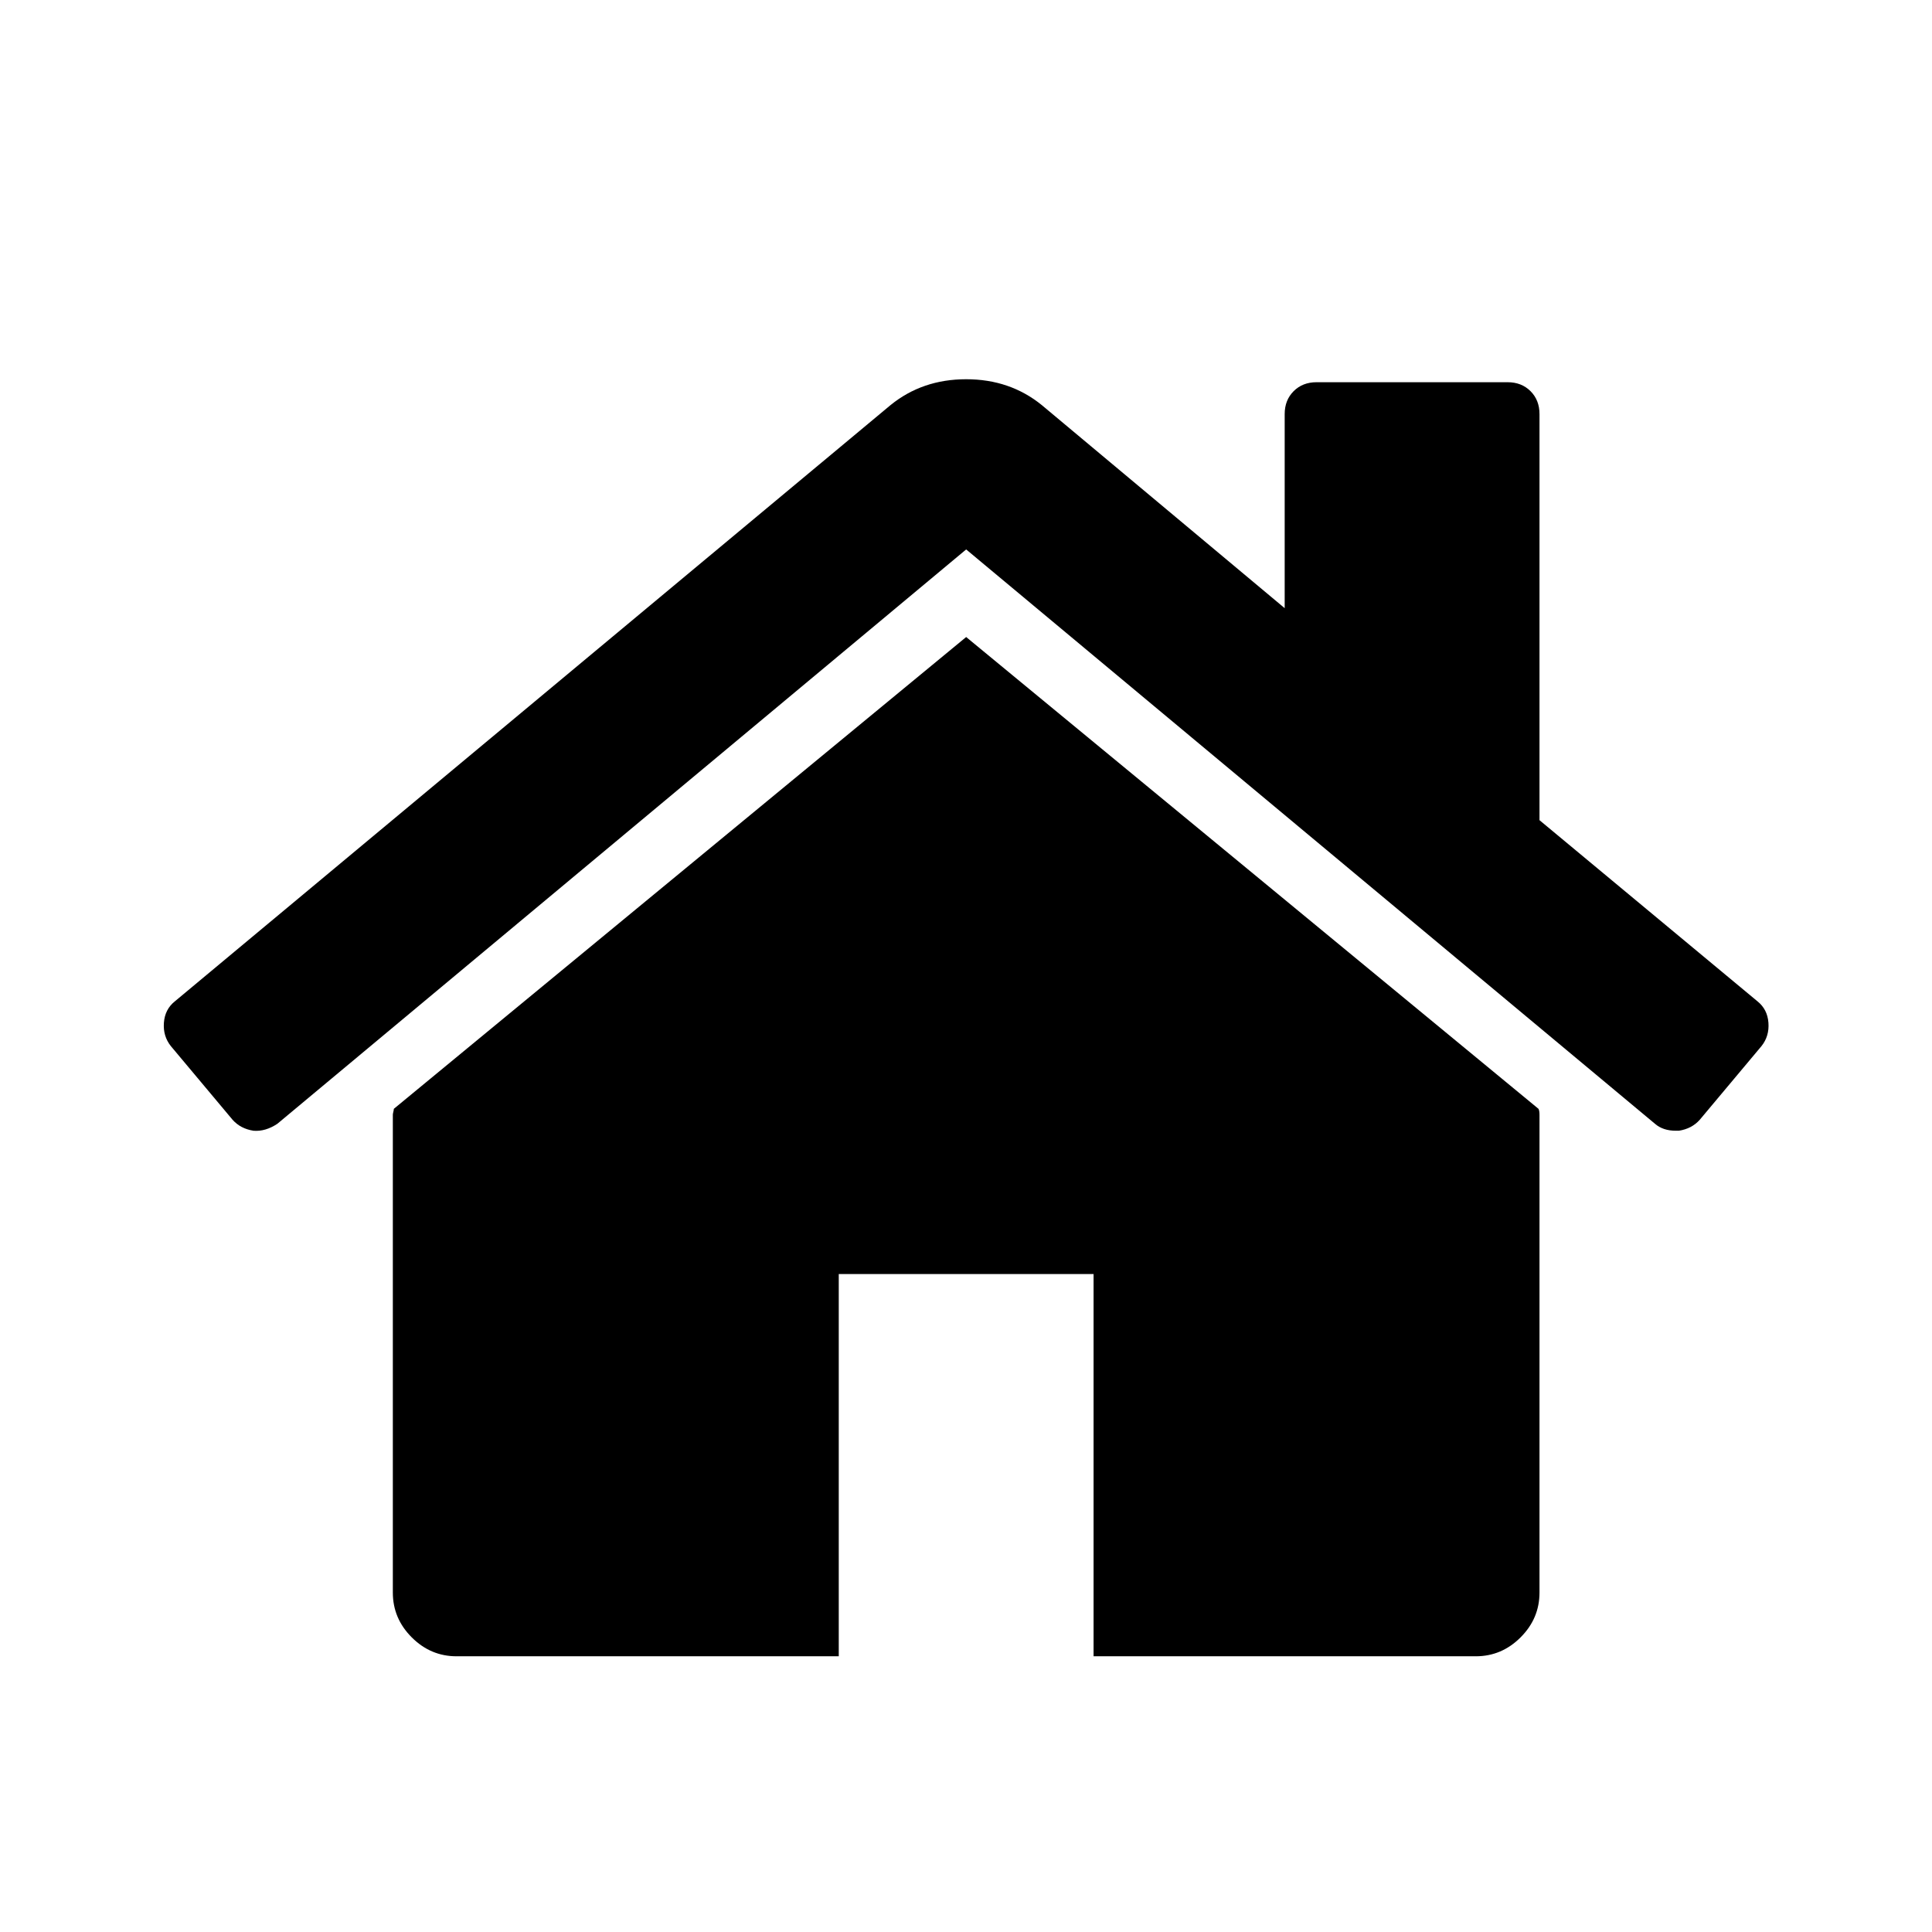
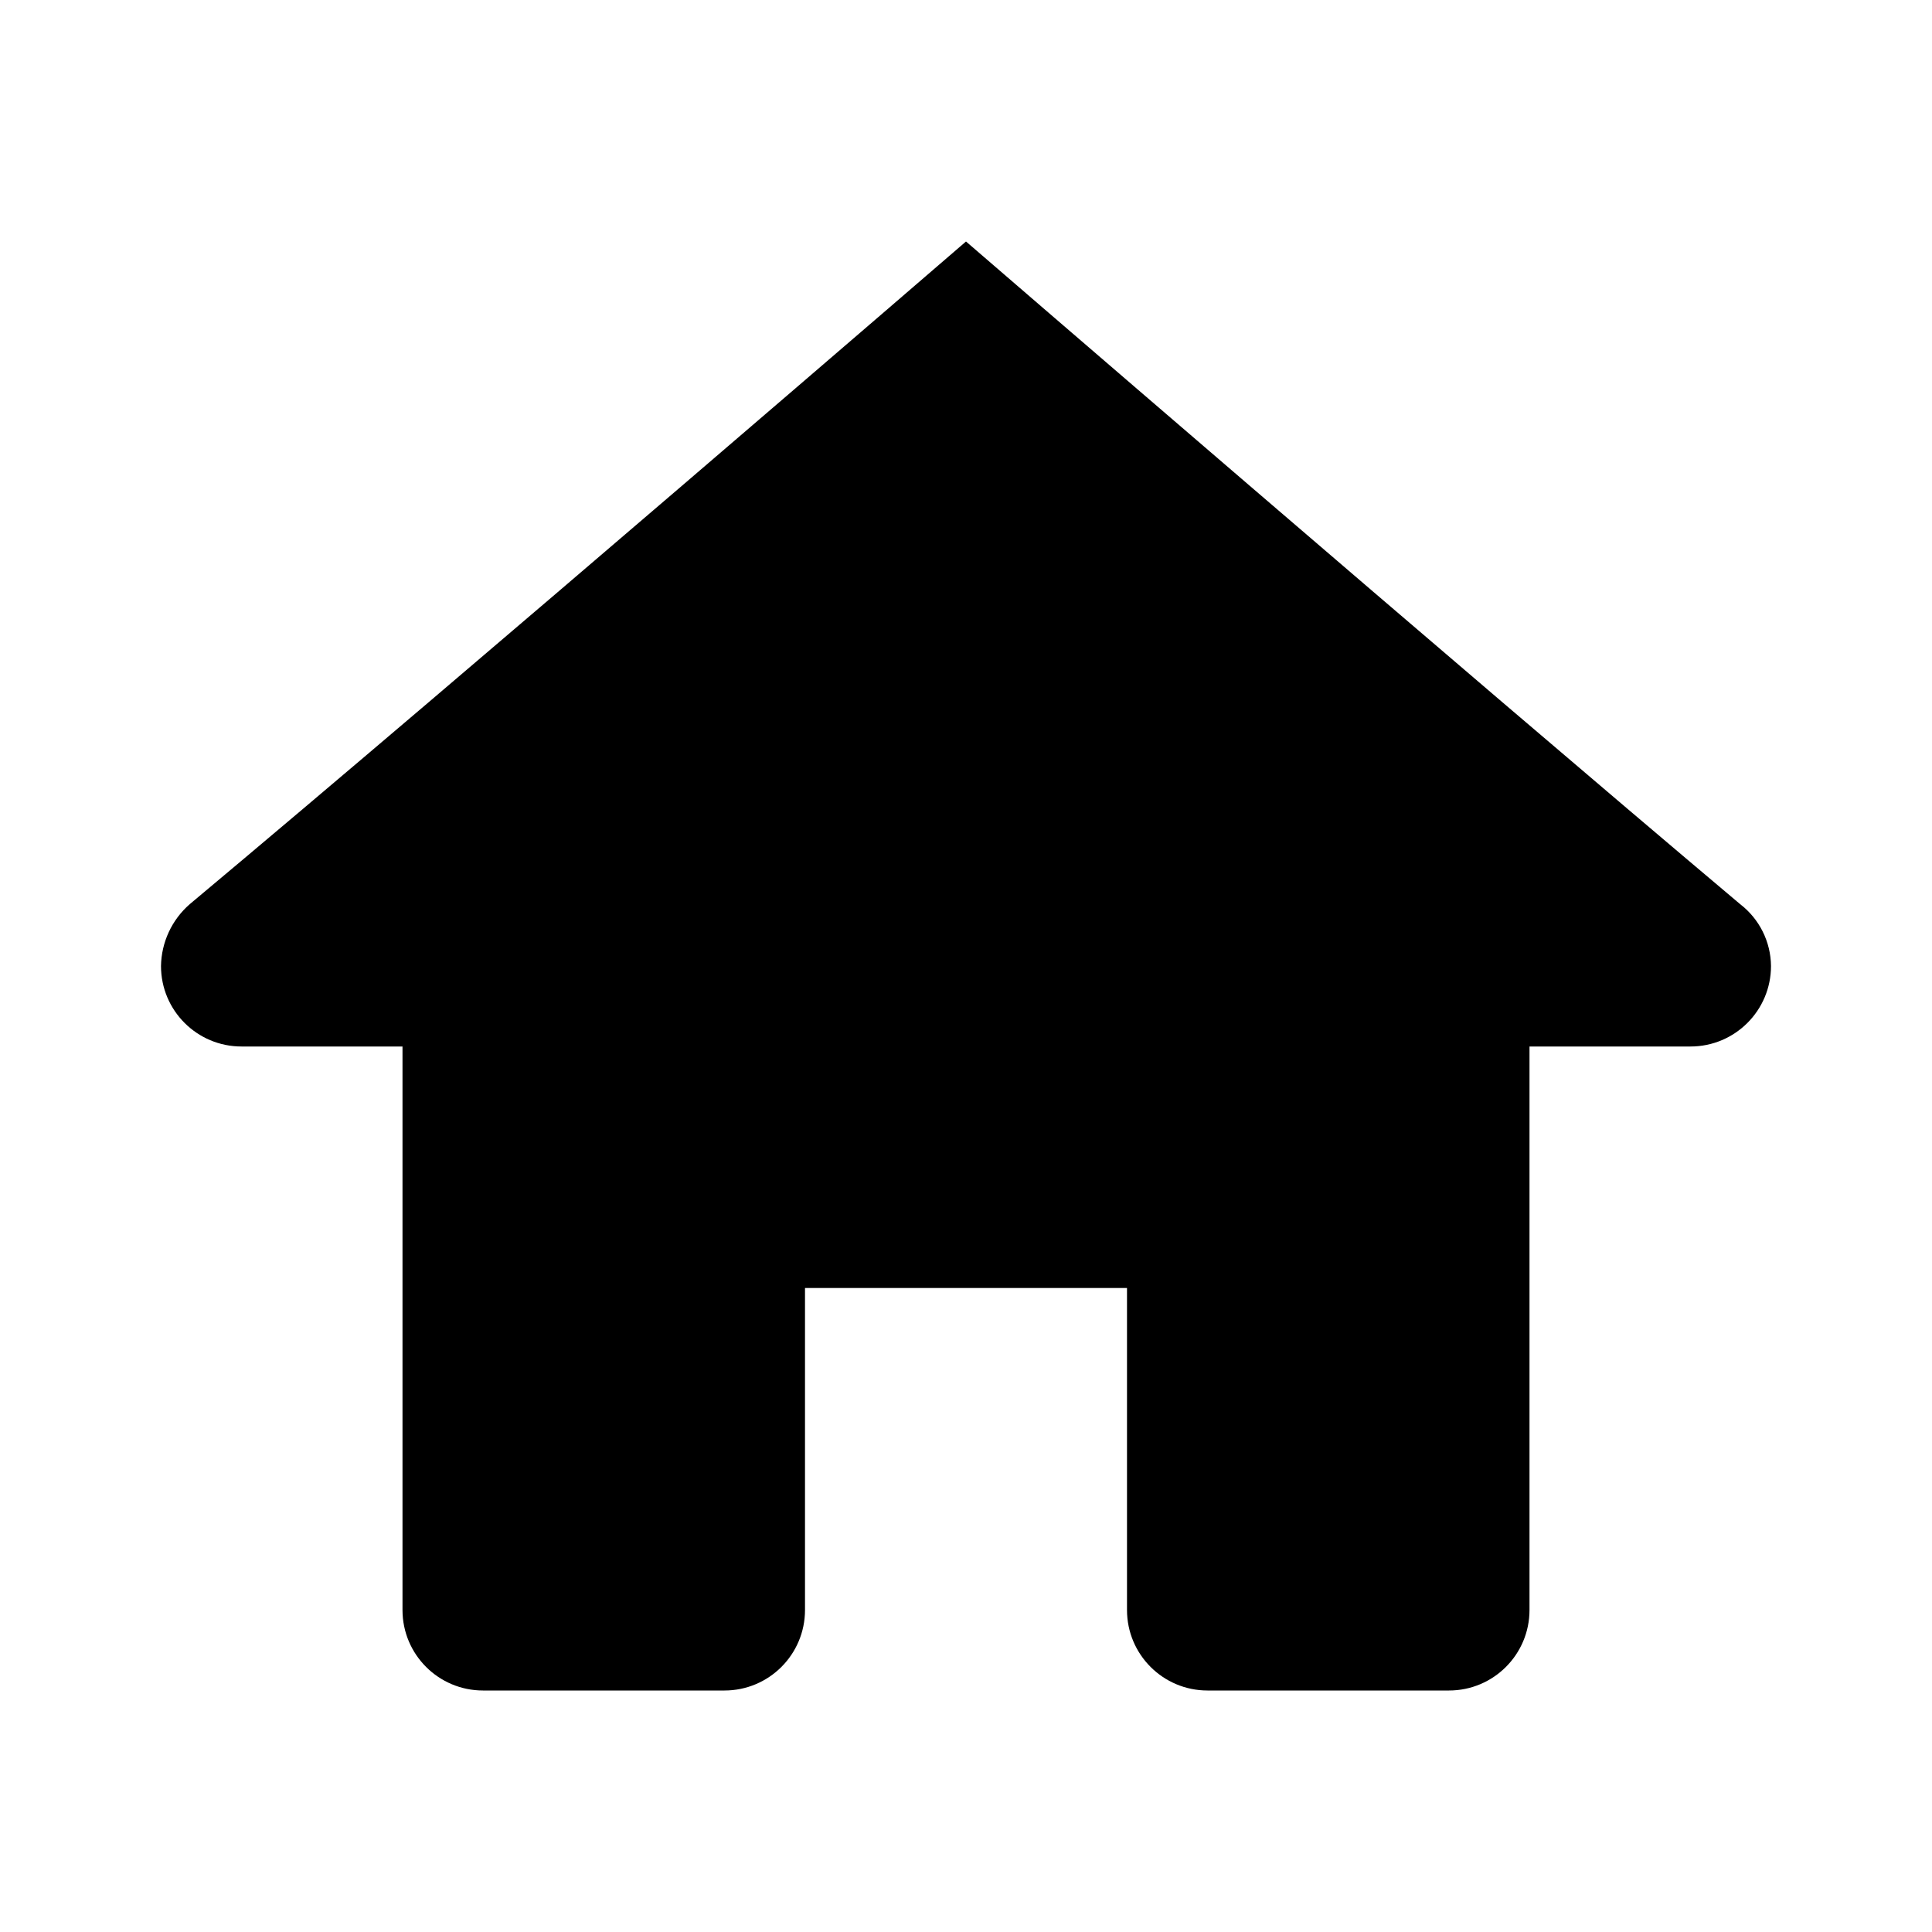
- <svg xmlns="http://www.w3.org/2000/svg" viewBox="0 0 1941 1941">
-   <path d="M1546.667 1120v480q0 26-19 45t-45 19h-384v-384h-256v384h-384q-26 0-45-19t-19-45v-480q0-1 .5-3t.5-3l575-474 575 474q1 2 1 6zm223-69l-62 74q-8 9-21 11h-3q-13 0-21-7l-692-577-692 577q-12 8-24 7-13-2-21-11l-62-74q-8-10-7-23.5t11-21.5l719-599q32-26 76-26t76 26l244 204V416q0-14 9-23t23-9h192q14 0 23 9t9 23v408l219 182q10 8 11 21.5t-7 23.5z" fill="currentColor" />
+ <svg xmlns="http://www.w3.org/2000/svg" version="1.2" baseProfile="tiny" viewBox="0 0 24 24">
+   <path fill="currentColor" d="M12 3s-6.186 5.34-9.643 8.232A1.041 1.041 0 0 0 2 12a1 1 0 0 0 1 1h2v7a1 1 0 0 0 1 1h3a1 1 0 0 0 1-1v-4h4v4a1 1 0 0 0 1 1h3a1 1 0 0 0 1-1v-7h2a1 1 0 0 0 1-1 .98.98 0 0 0-.383-.768C18.184 8.34 12 3 12 3z" />
</svg>
